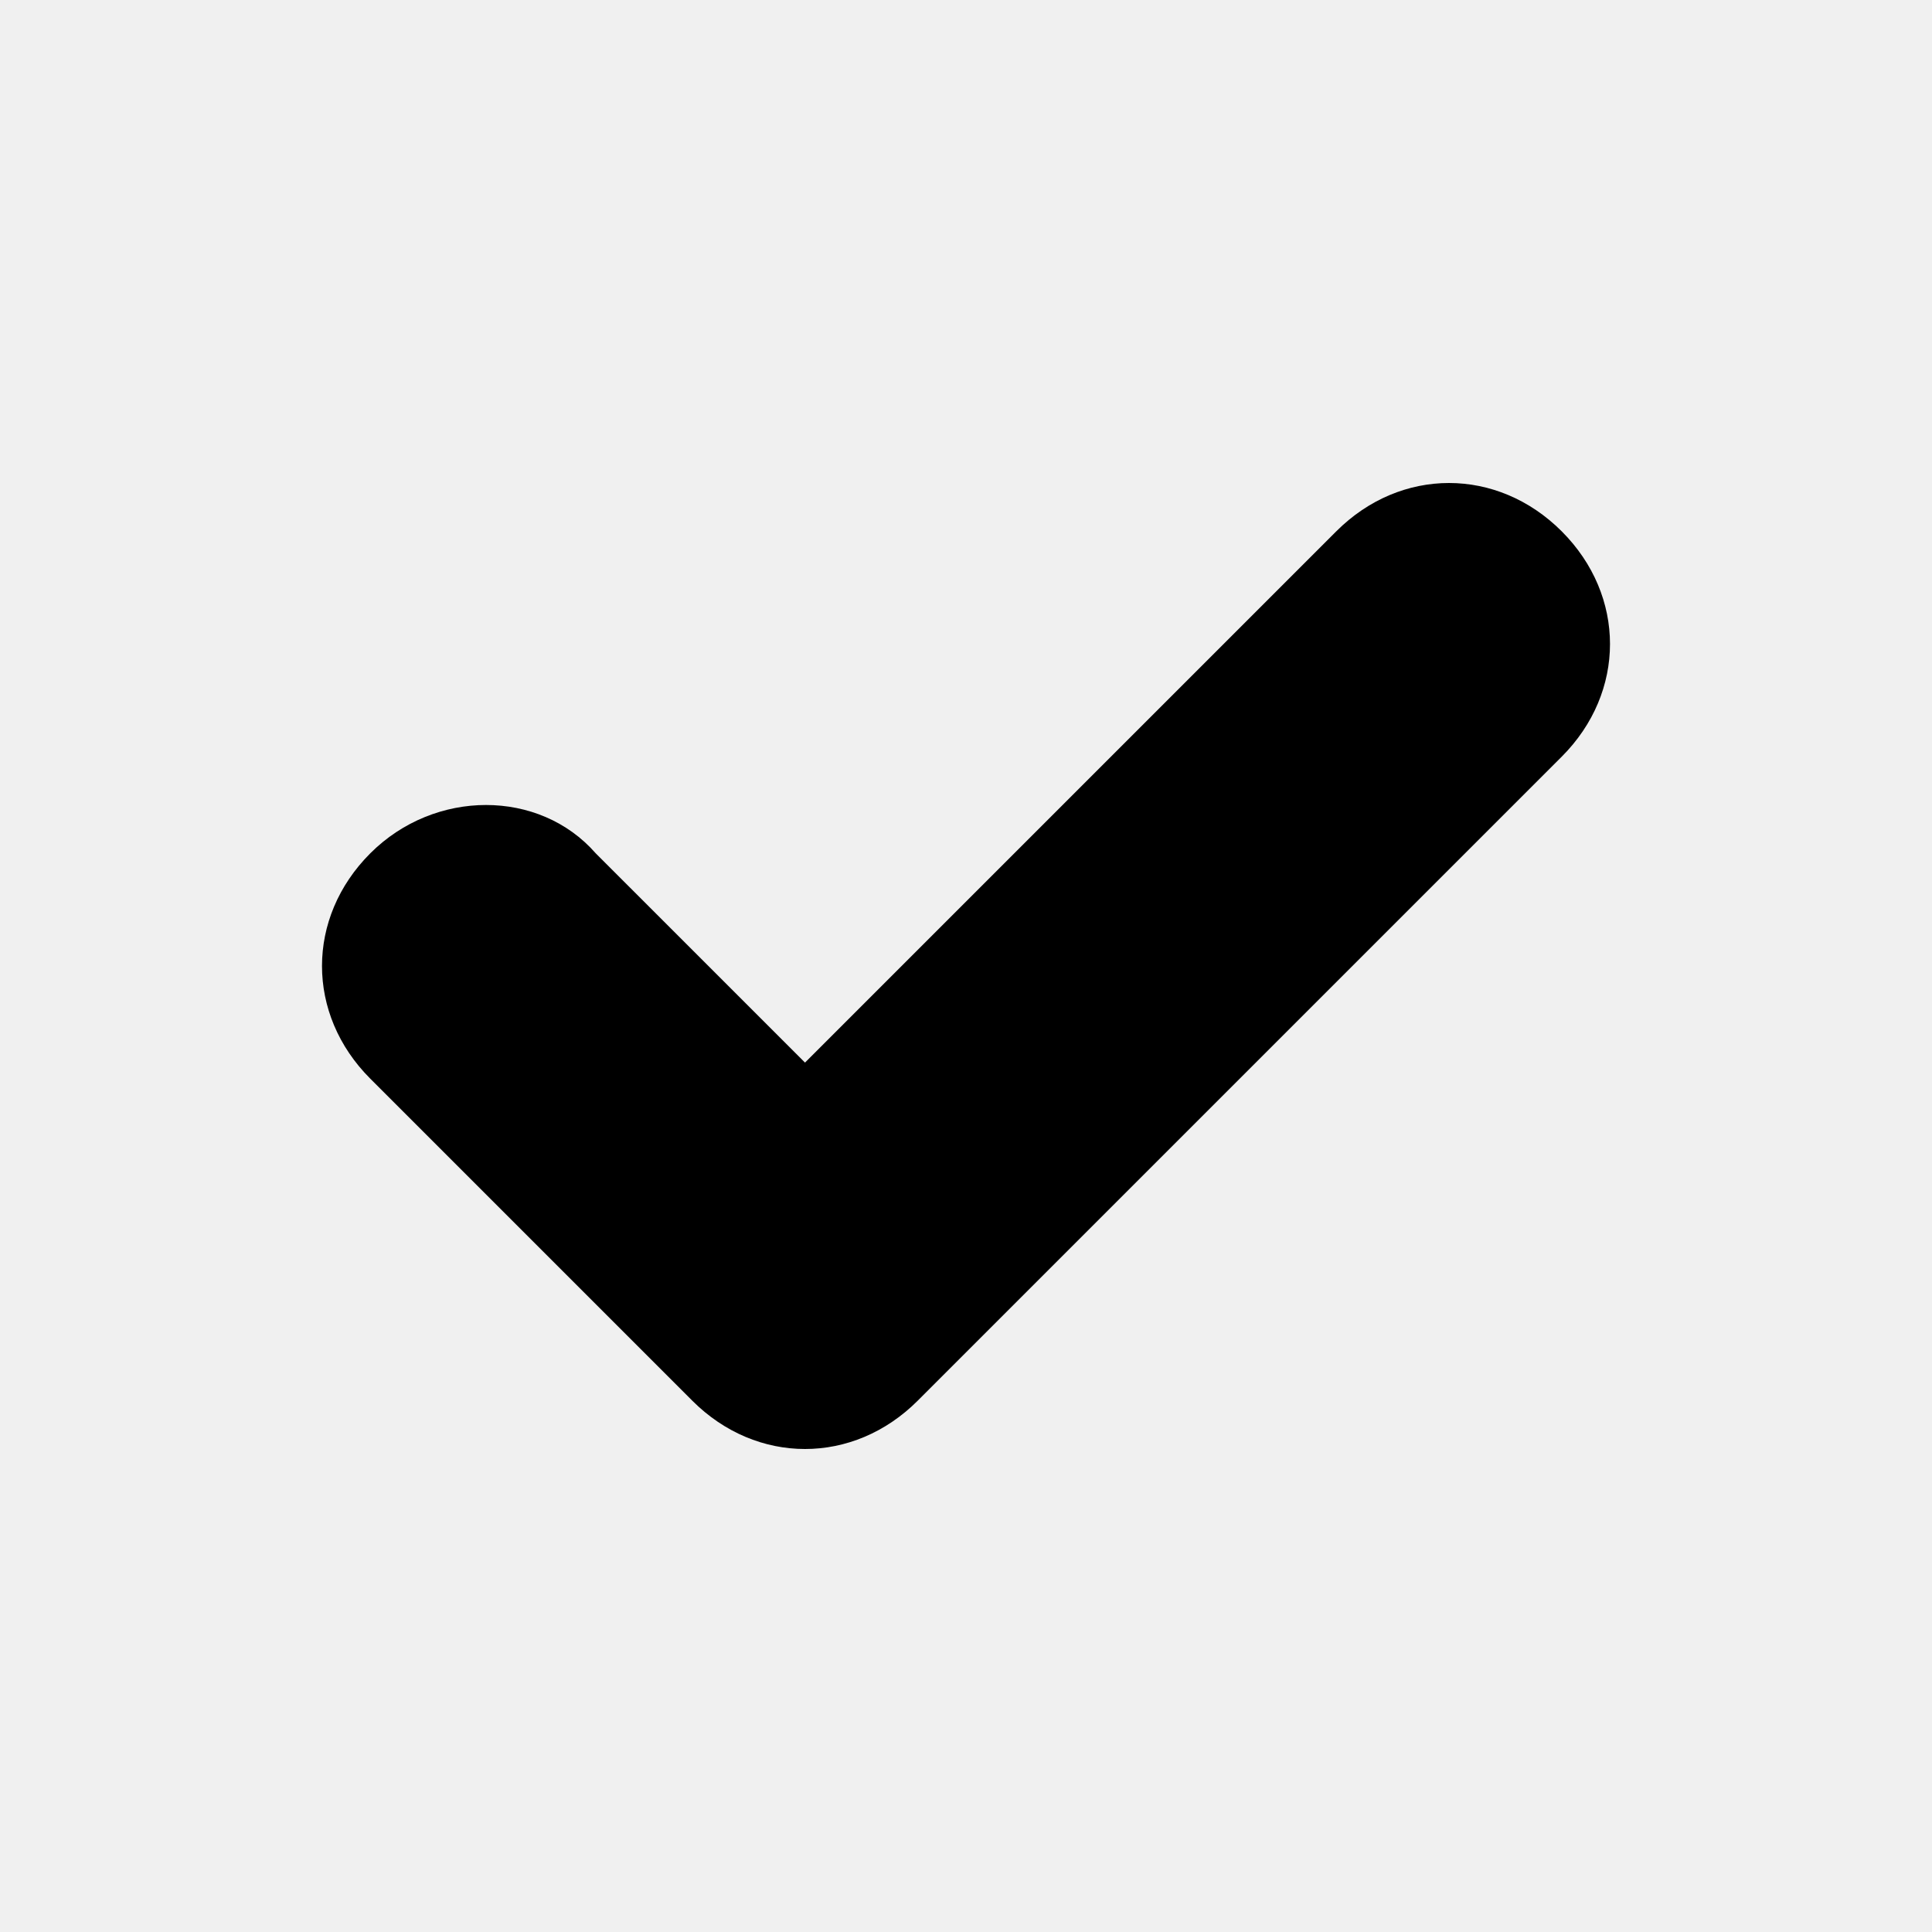
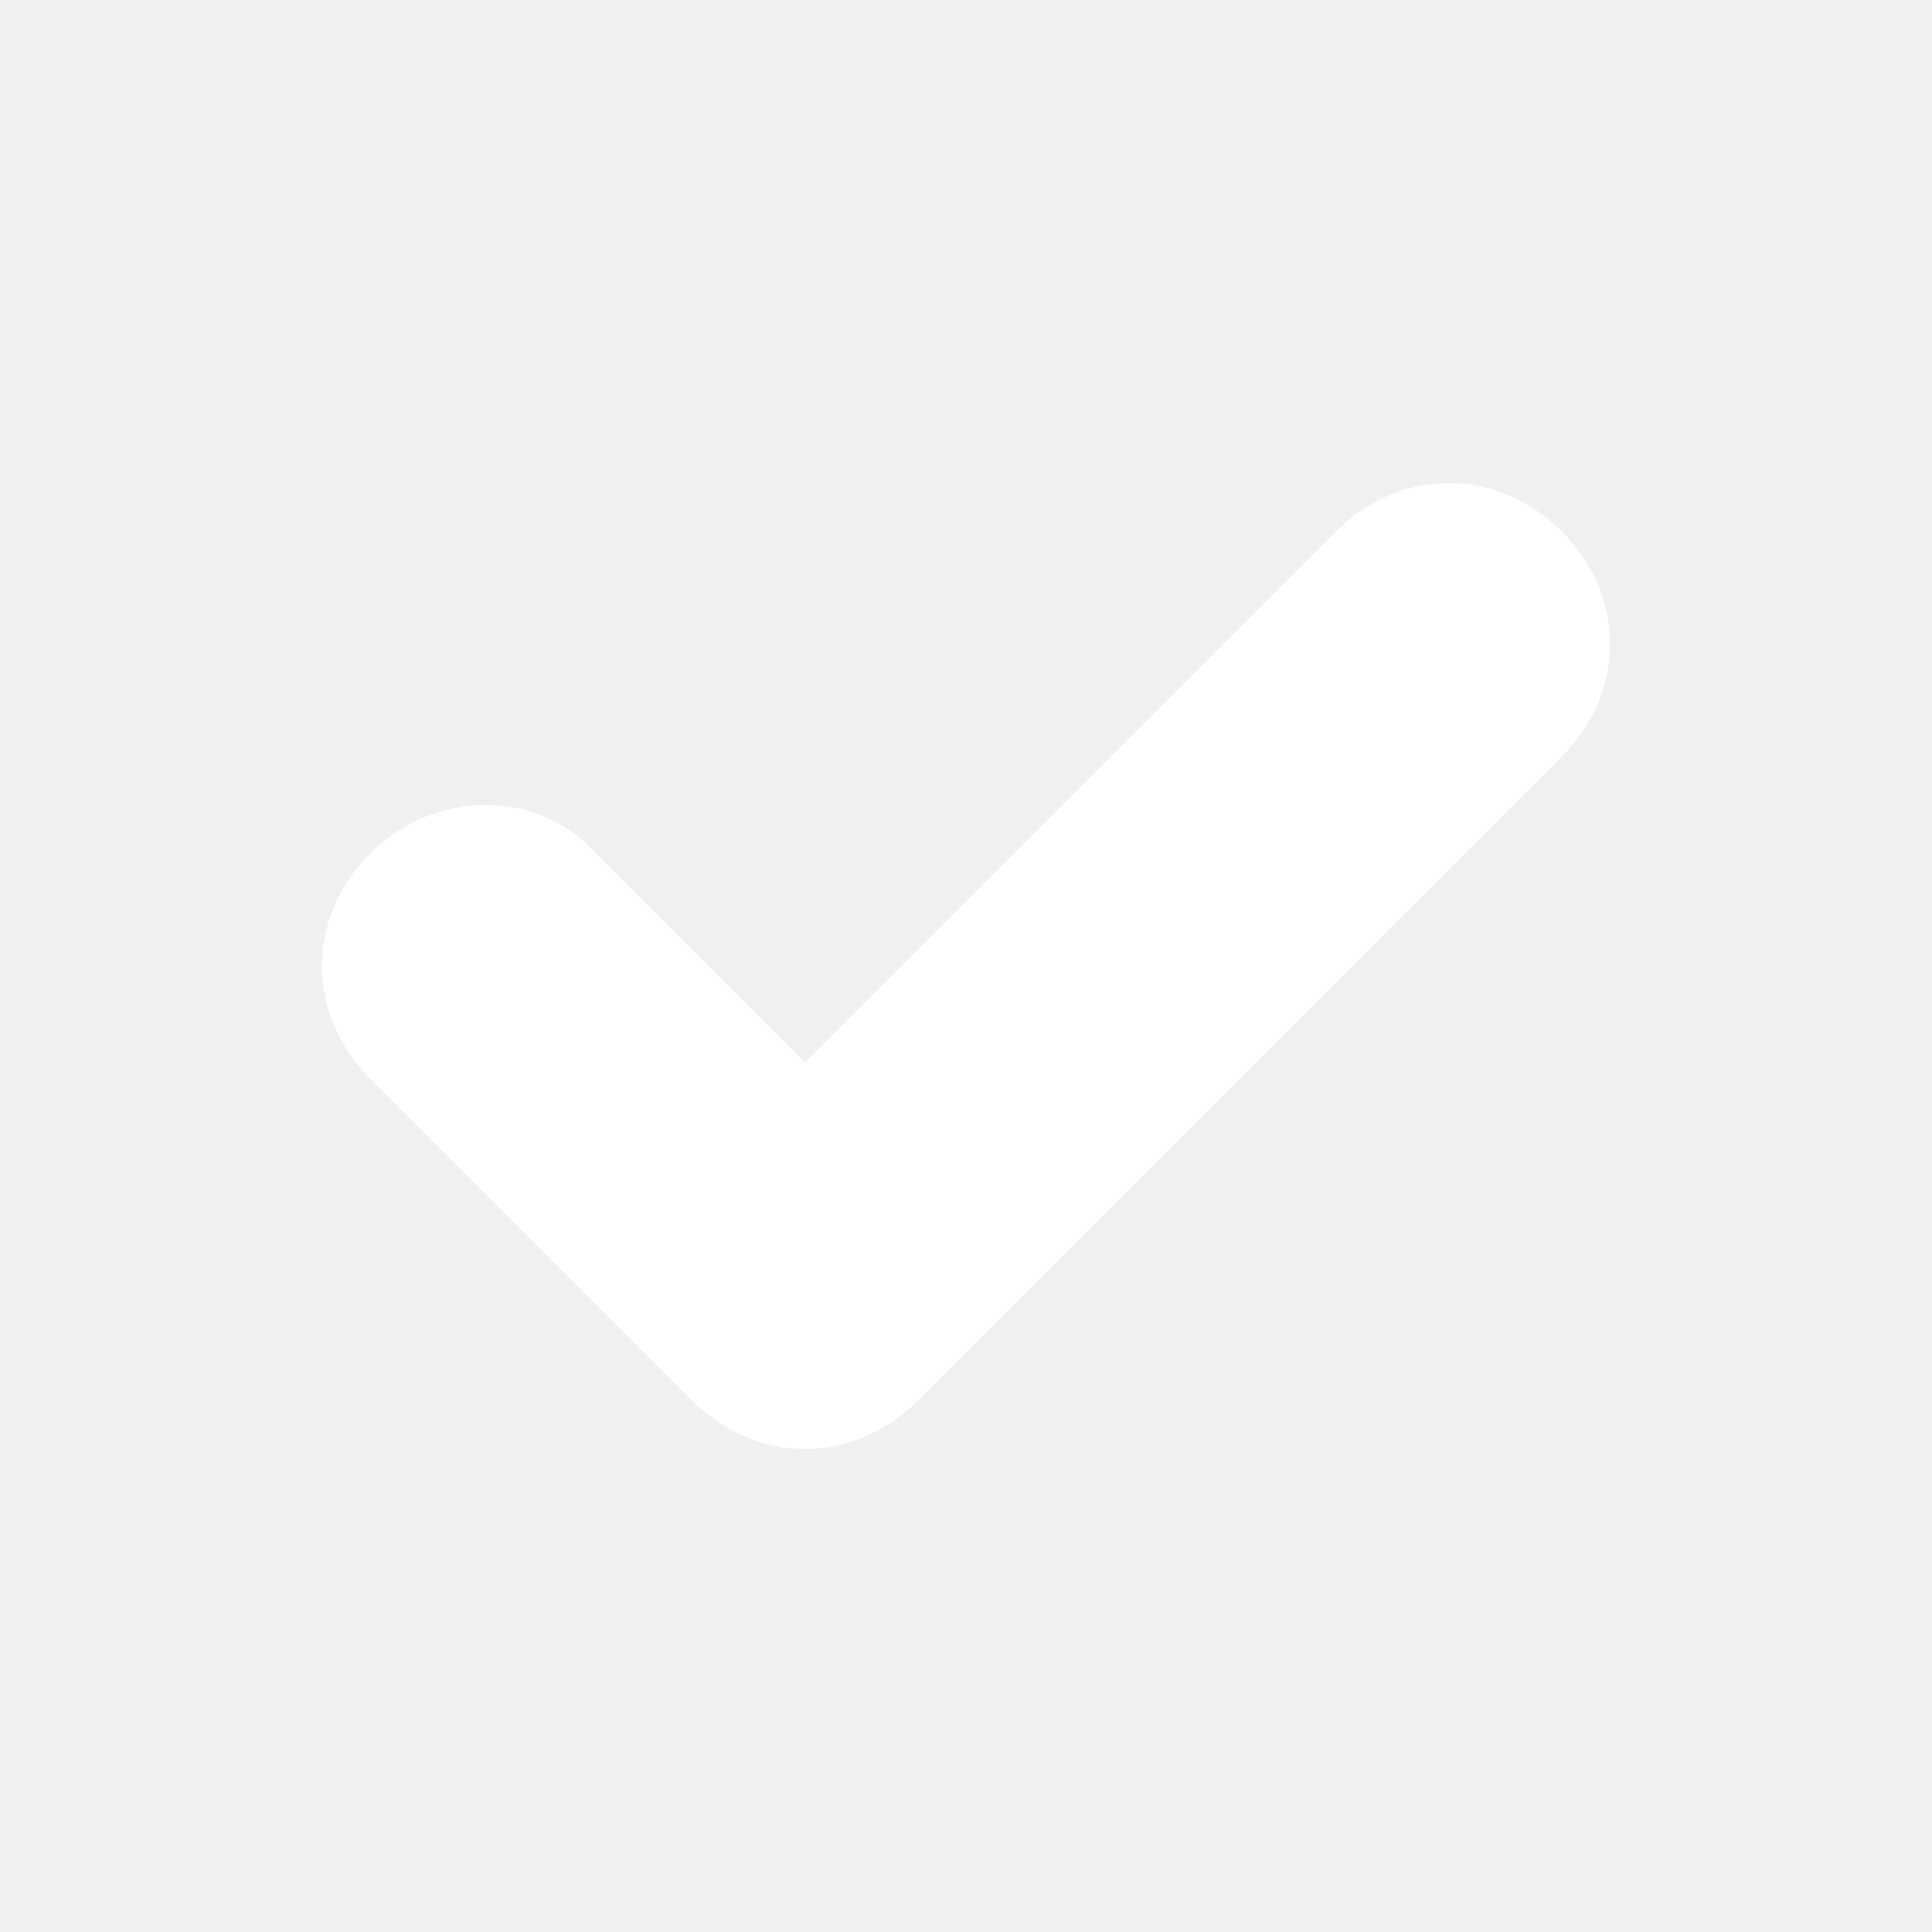
- <svg xmlns="http://www.w3.org/2000/svg" style="enable-background:new 0 0 24 24;" version="1.1" viewBox="0 0 24 24" xml:space="preserve">
-   <g id="info" />
+ <svg xmlns="http://www.w3.org/2000/svg" version="1.1" id="Layer_1" x="0px" y="0px" width="50px" height="50px" viewBox="0 0 50 50" enable-background="new 0 0 50 50" xml:space="preserve">
+   <g id="info">
+ </g>
  <g id="icons">
-     <path d="M10,18c-0.5,0-1-0.2-1.4-0.6l-4-4c-0.8-0.8-0.8-2,0-2.8c0.8-0.8,2.1-0.8,2.8,0l2.6,2.6l6.6-6.6   c0.8-0.8,2-0.8,2.8,0c0.8,0.8,0.8,2,0,2.8l-8,8C11,17.8,10.5,18,10,18z" id="check" />
+     <path id="check" fill="#FFFFFF" d="M20.833,37.5c-1.042,0-2.083-0.416-2.917-1.25l-8.333-8.334c-1.667-1.666-1.667-4.166,0-5.833   c1.667-1.667,4.375-1.667,5.833,0l5.417,5.417l13.75-13.75c1.666-1.667,4.166-1.667,5.832,0c1.668,1.667,1.668,4.167,0,5.833   L23.75,36.25C22.917,37.084,21.875,37.5,20.833,37.5z" />
  </g>
</svg>
